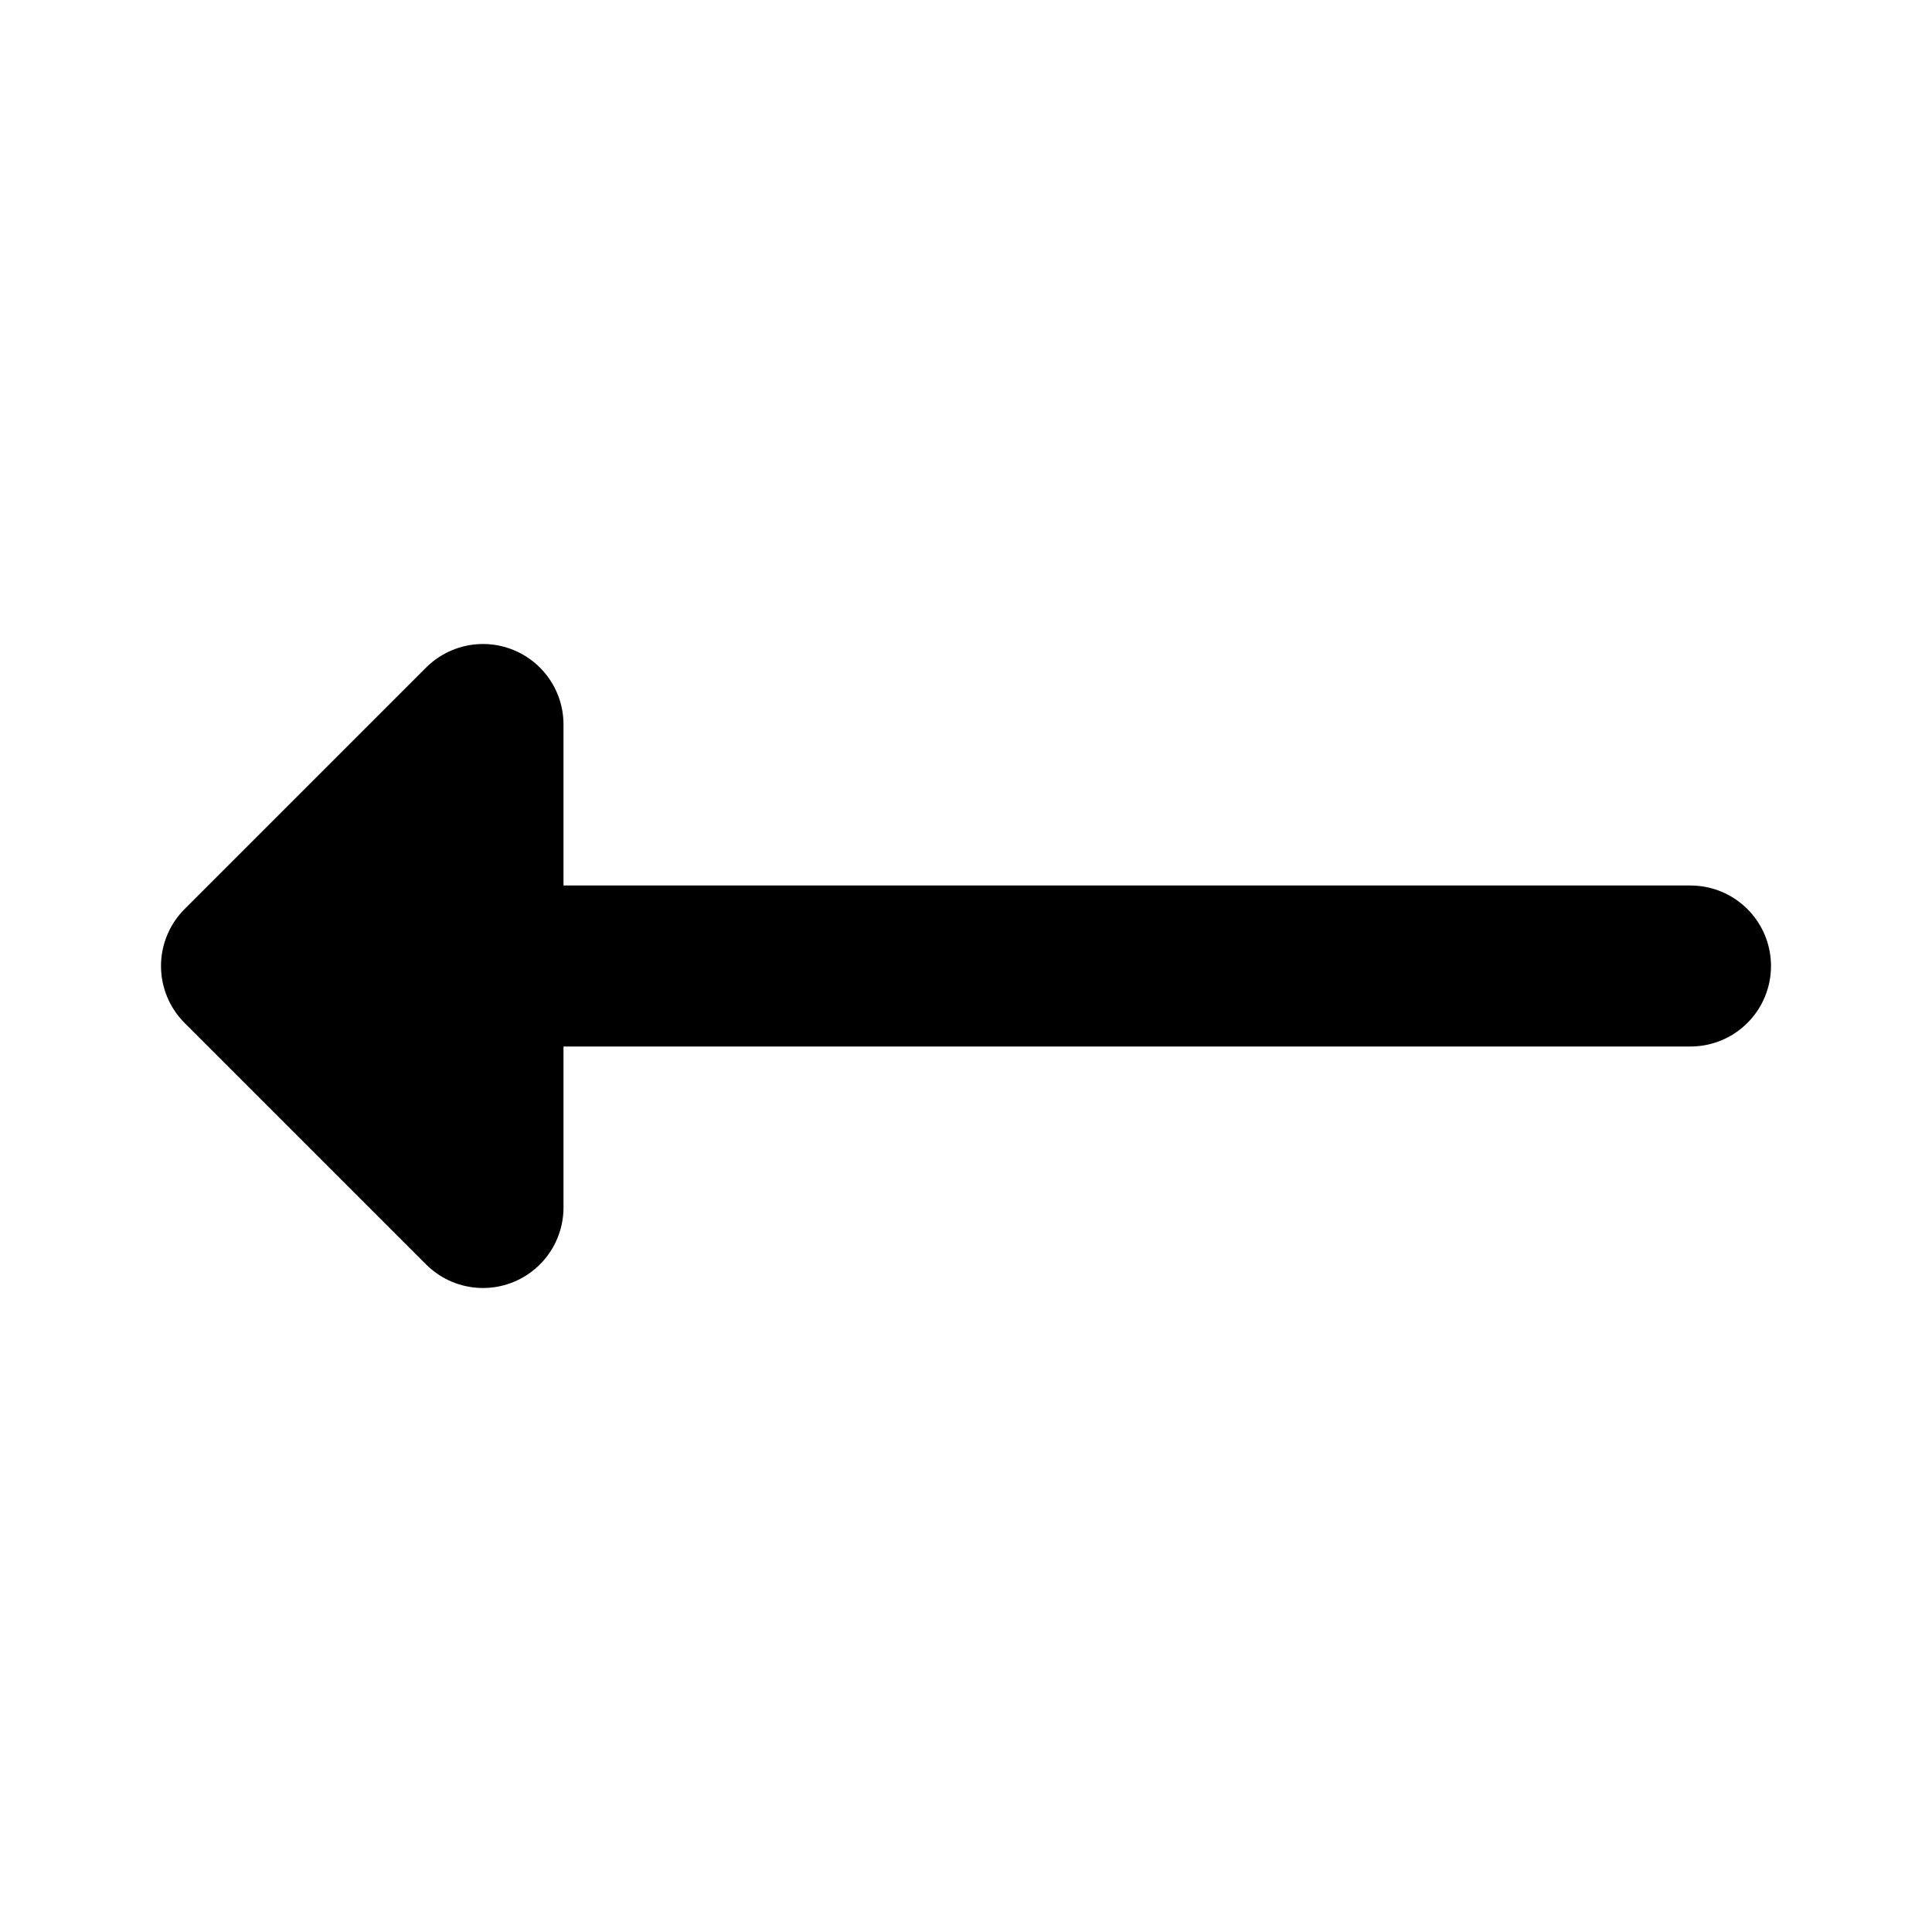
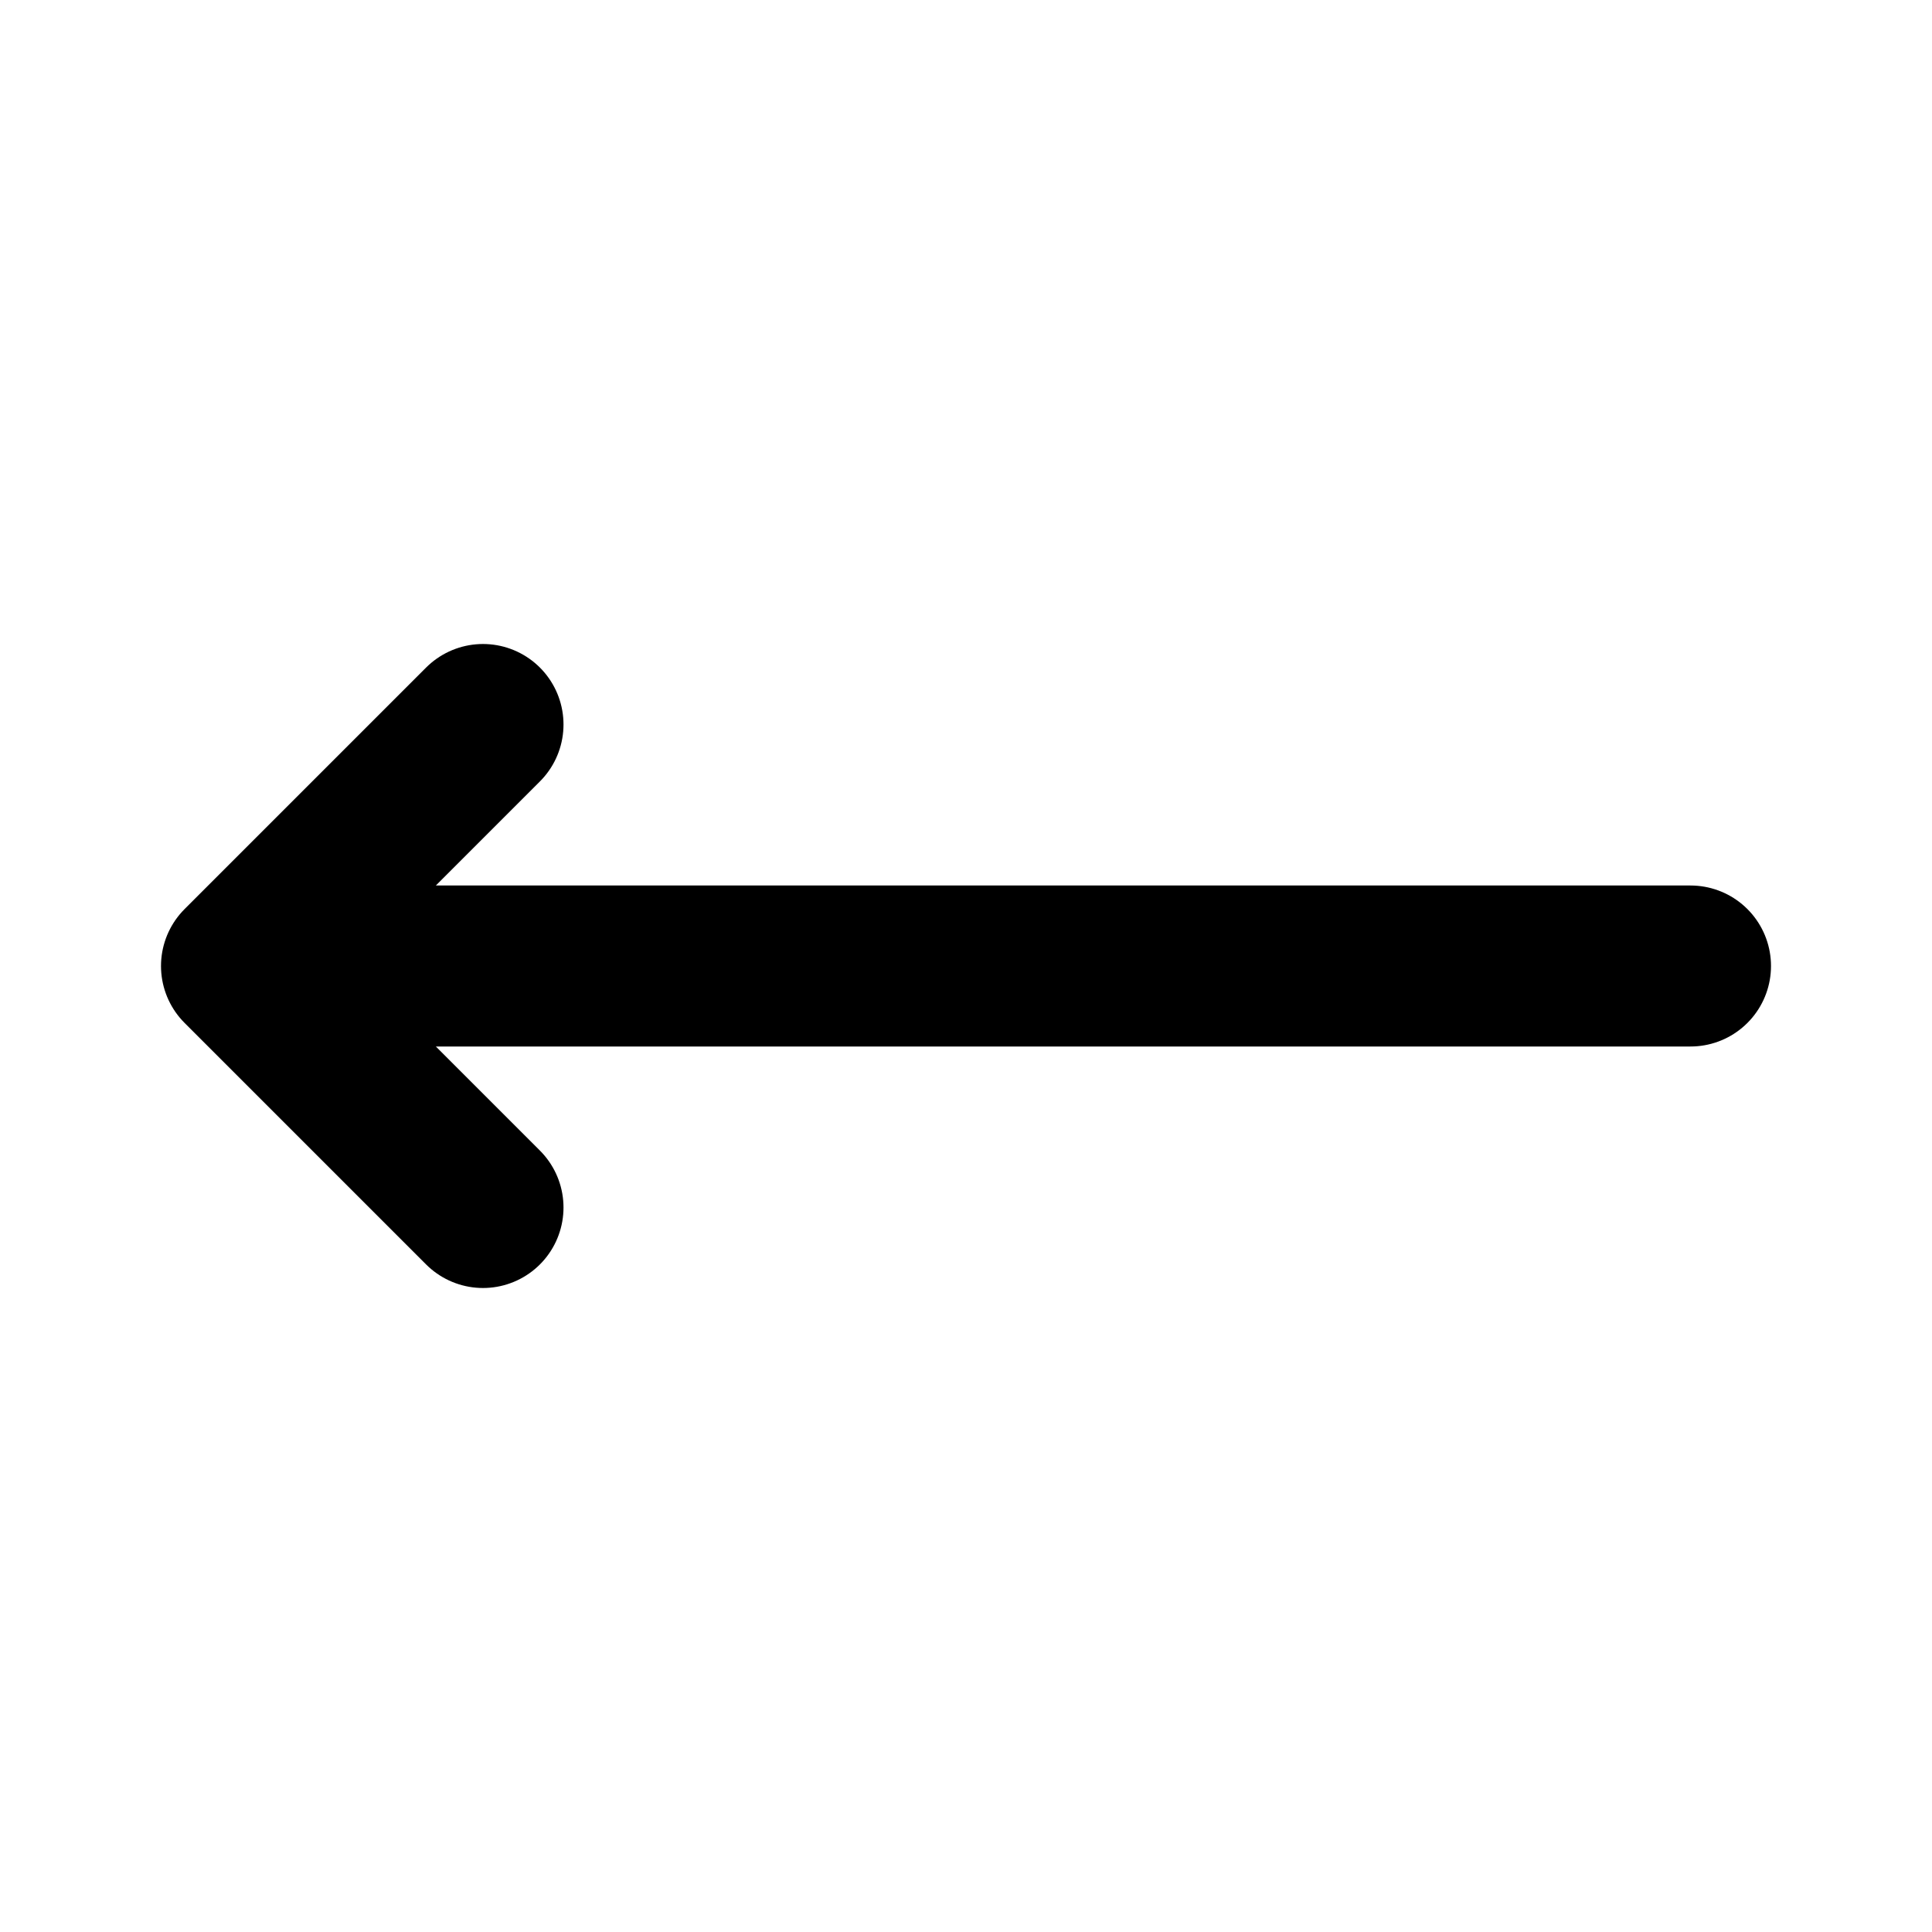
<svg xmlns="http://www.w3.org/2000/svg" class="i i-arrow-left-long" viewBox="0 0 24 24" fill="none" stroke="currentColor" stroke-width="2" stroke-linecap="round" stroke-linejoin="round">
-   <path d="m3 12 3-3v6l-3-3h18" />
+   <path d="m6 9-3 3 3 3m15-3H3" />
</svg>
